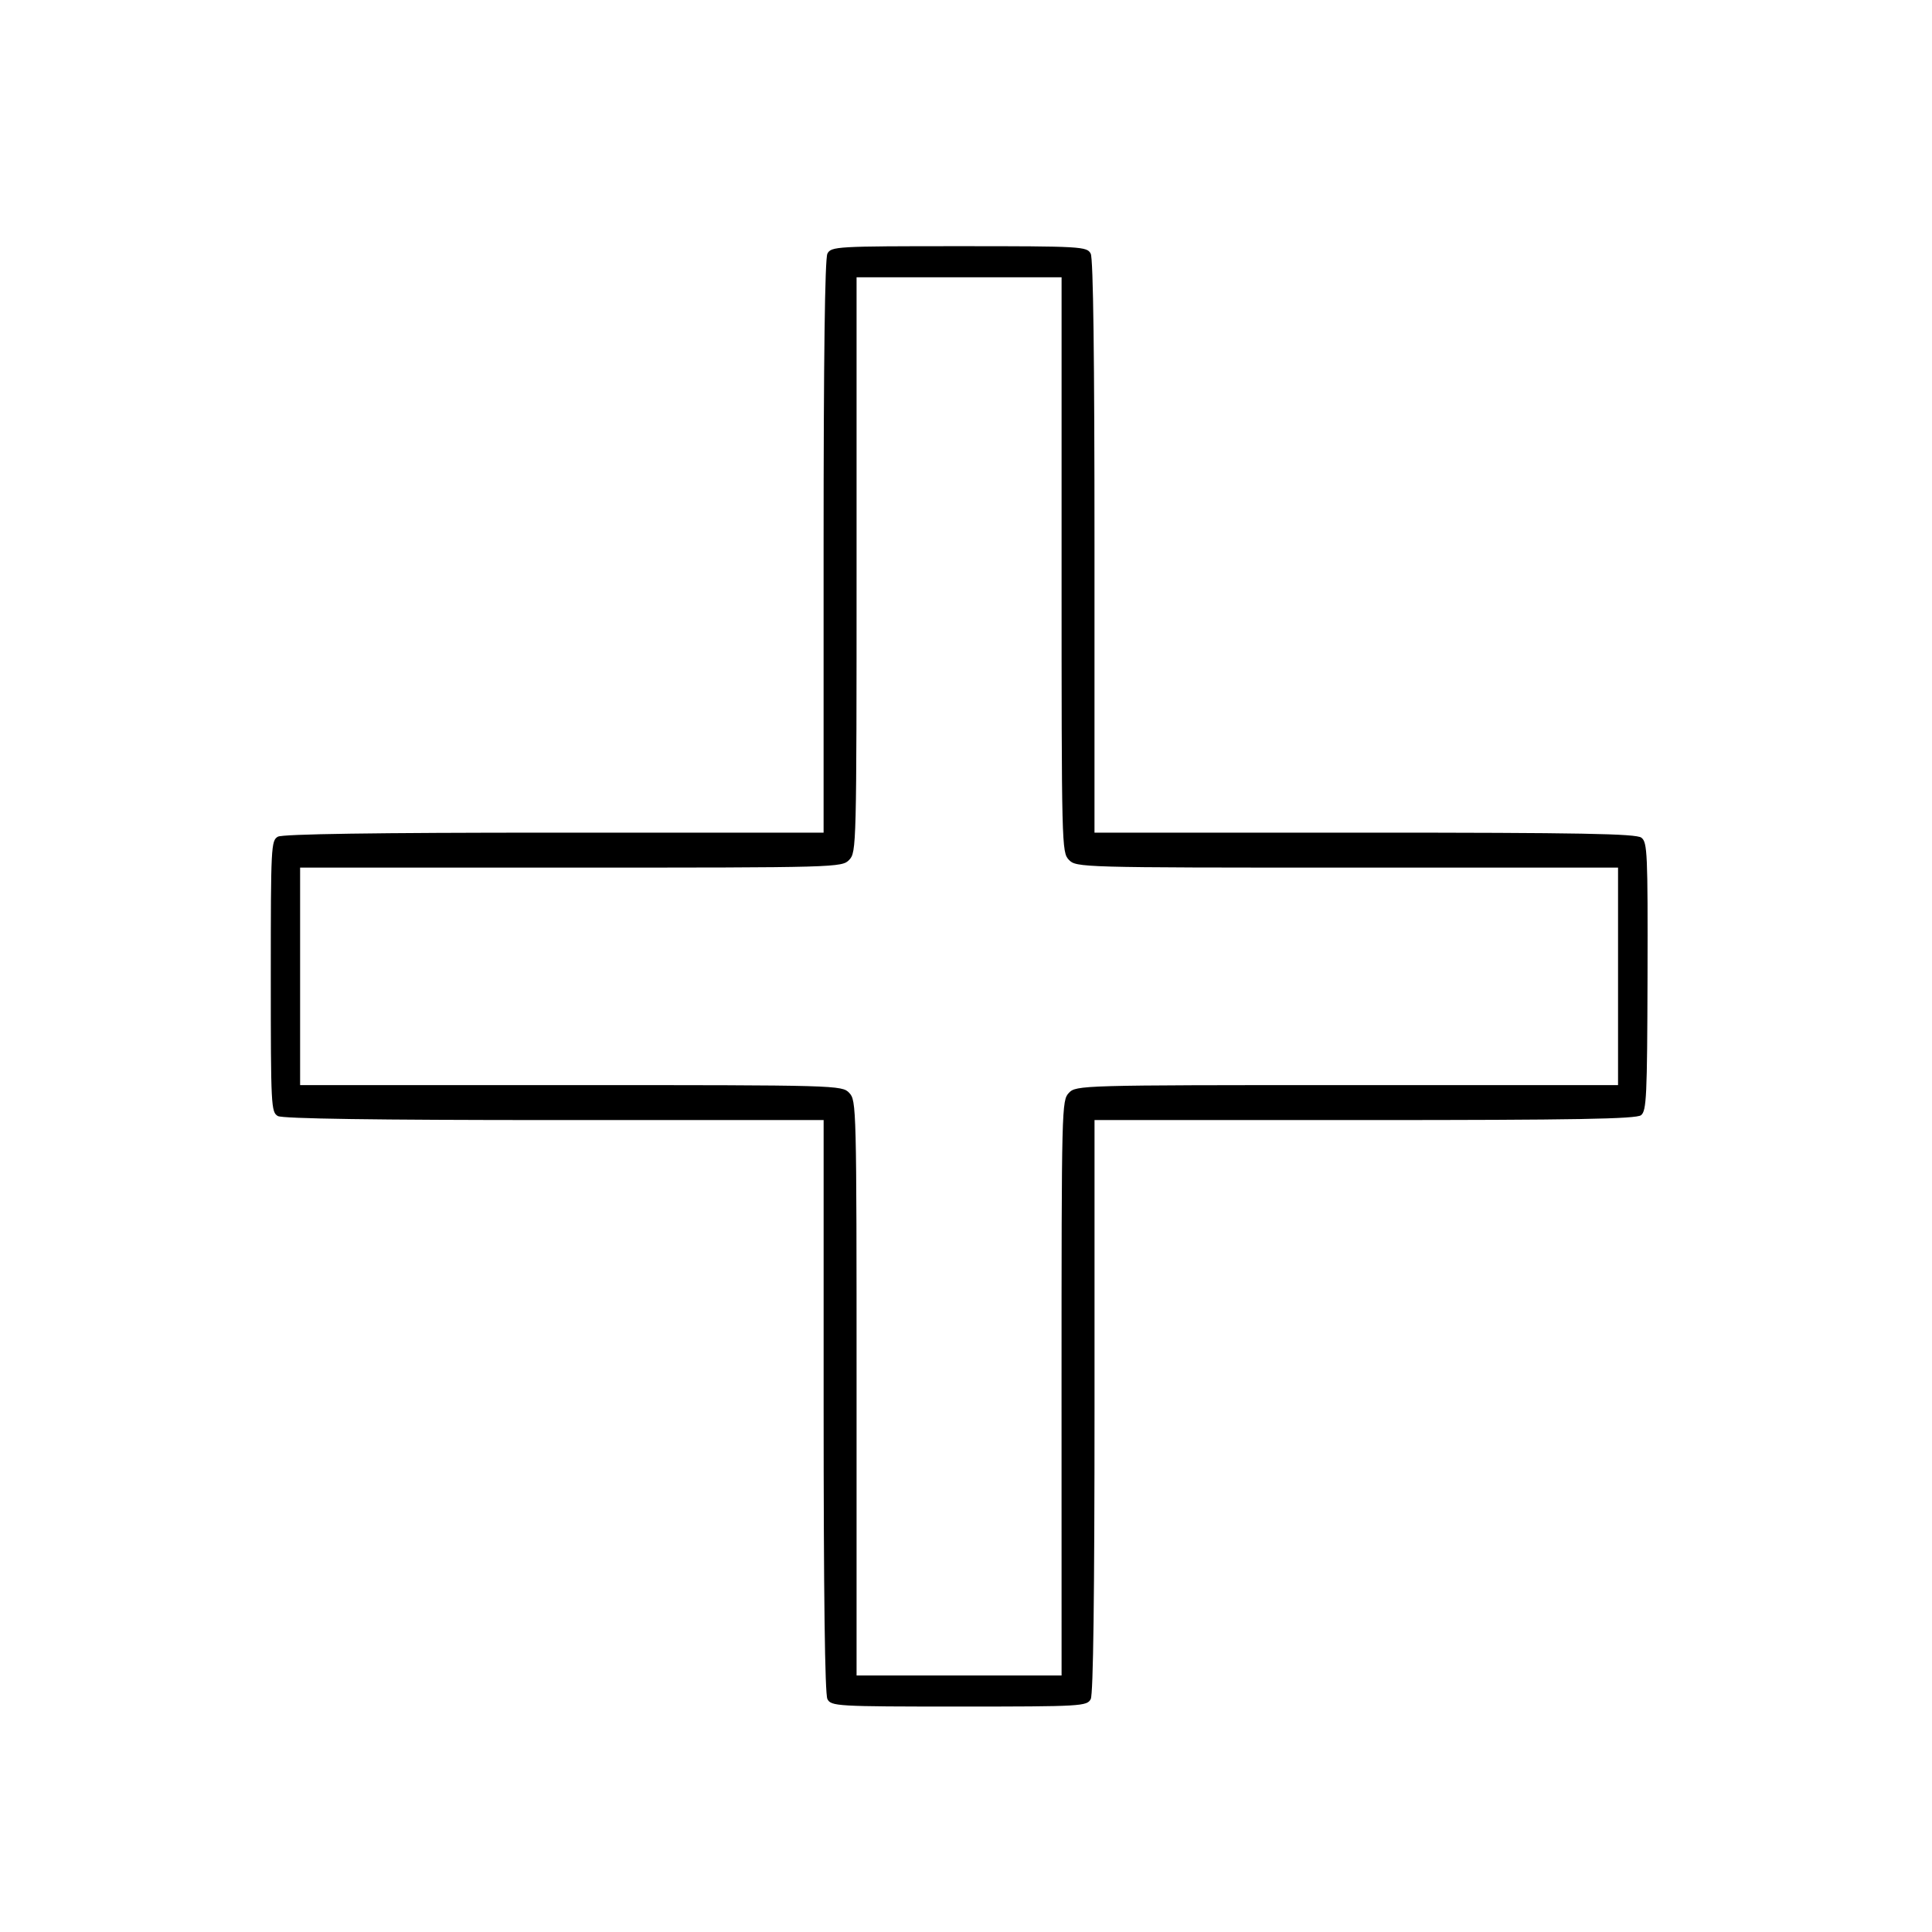
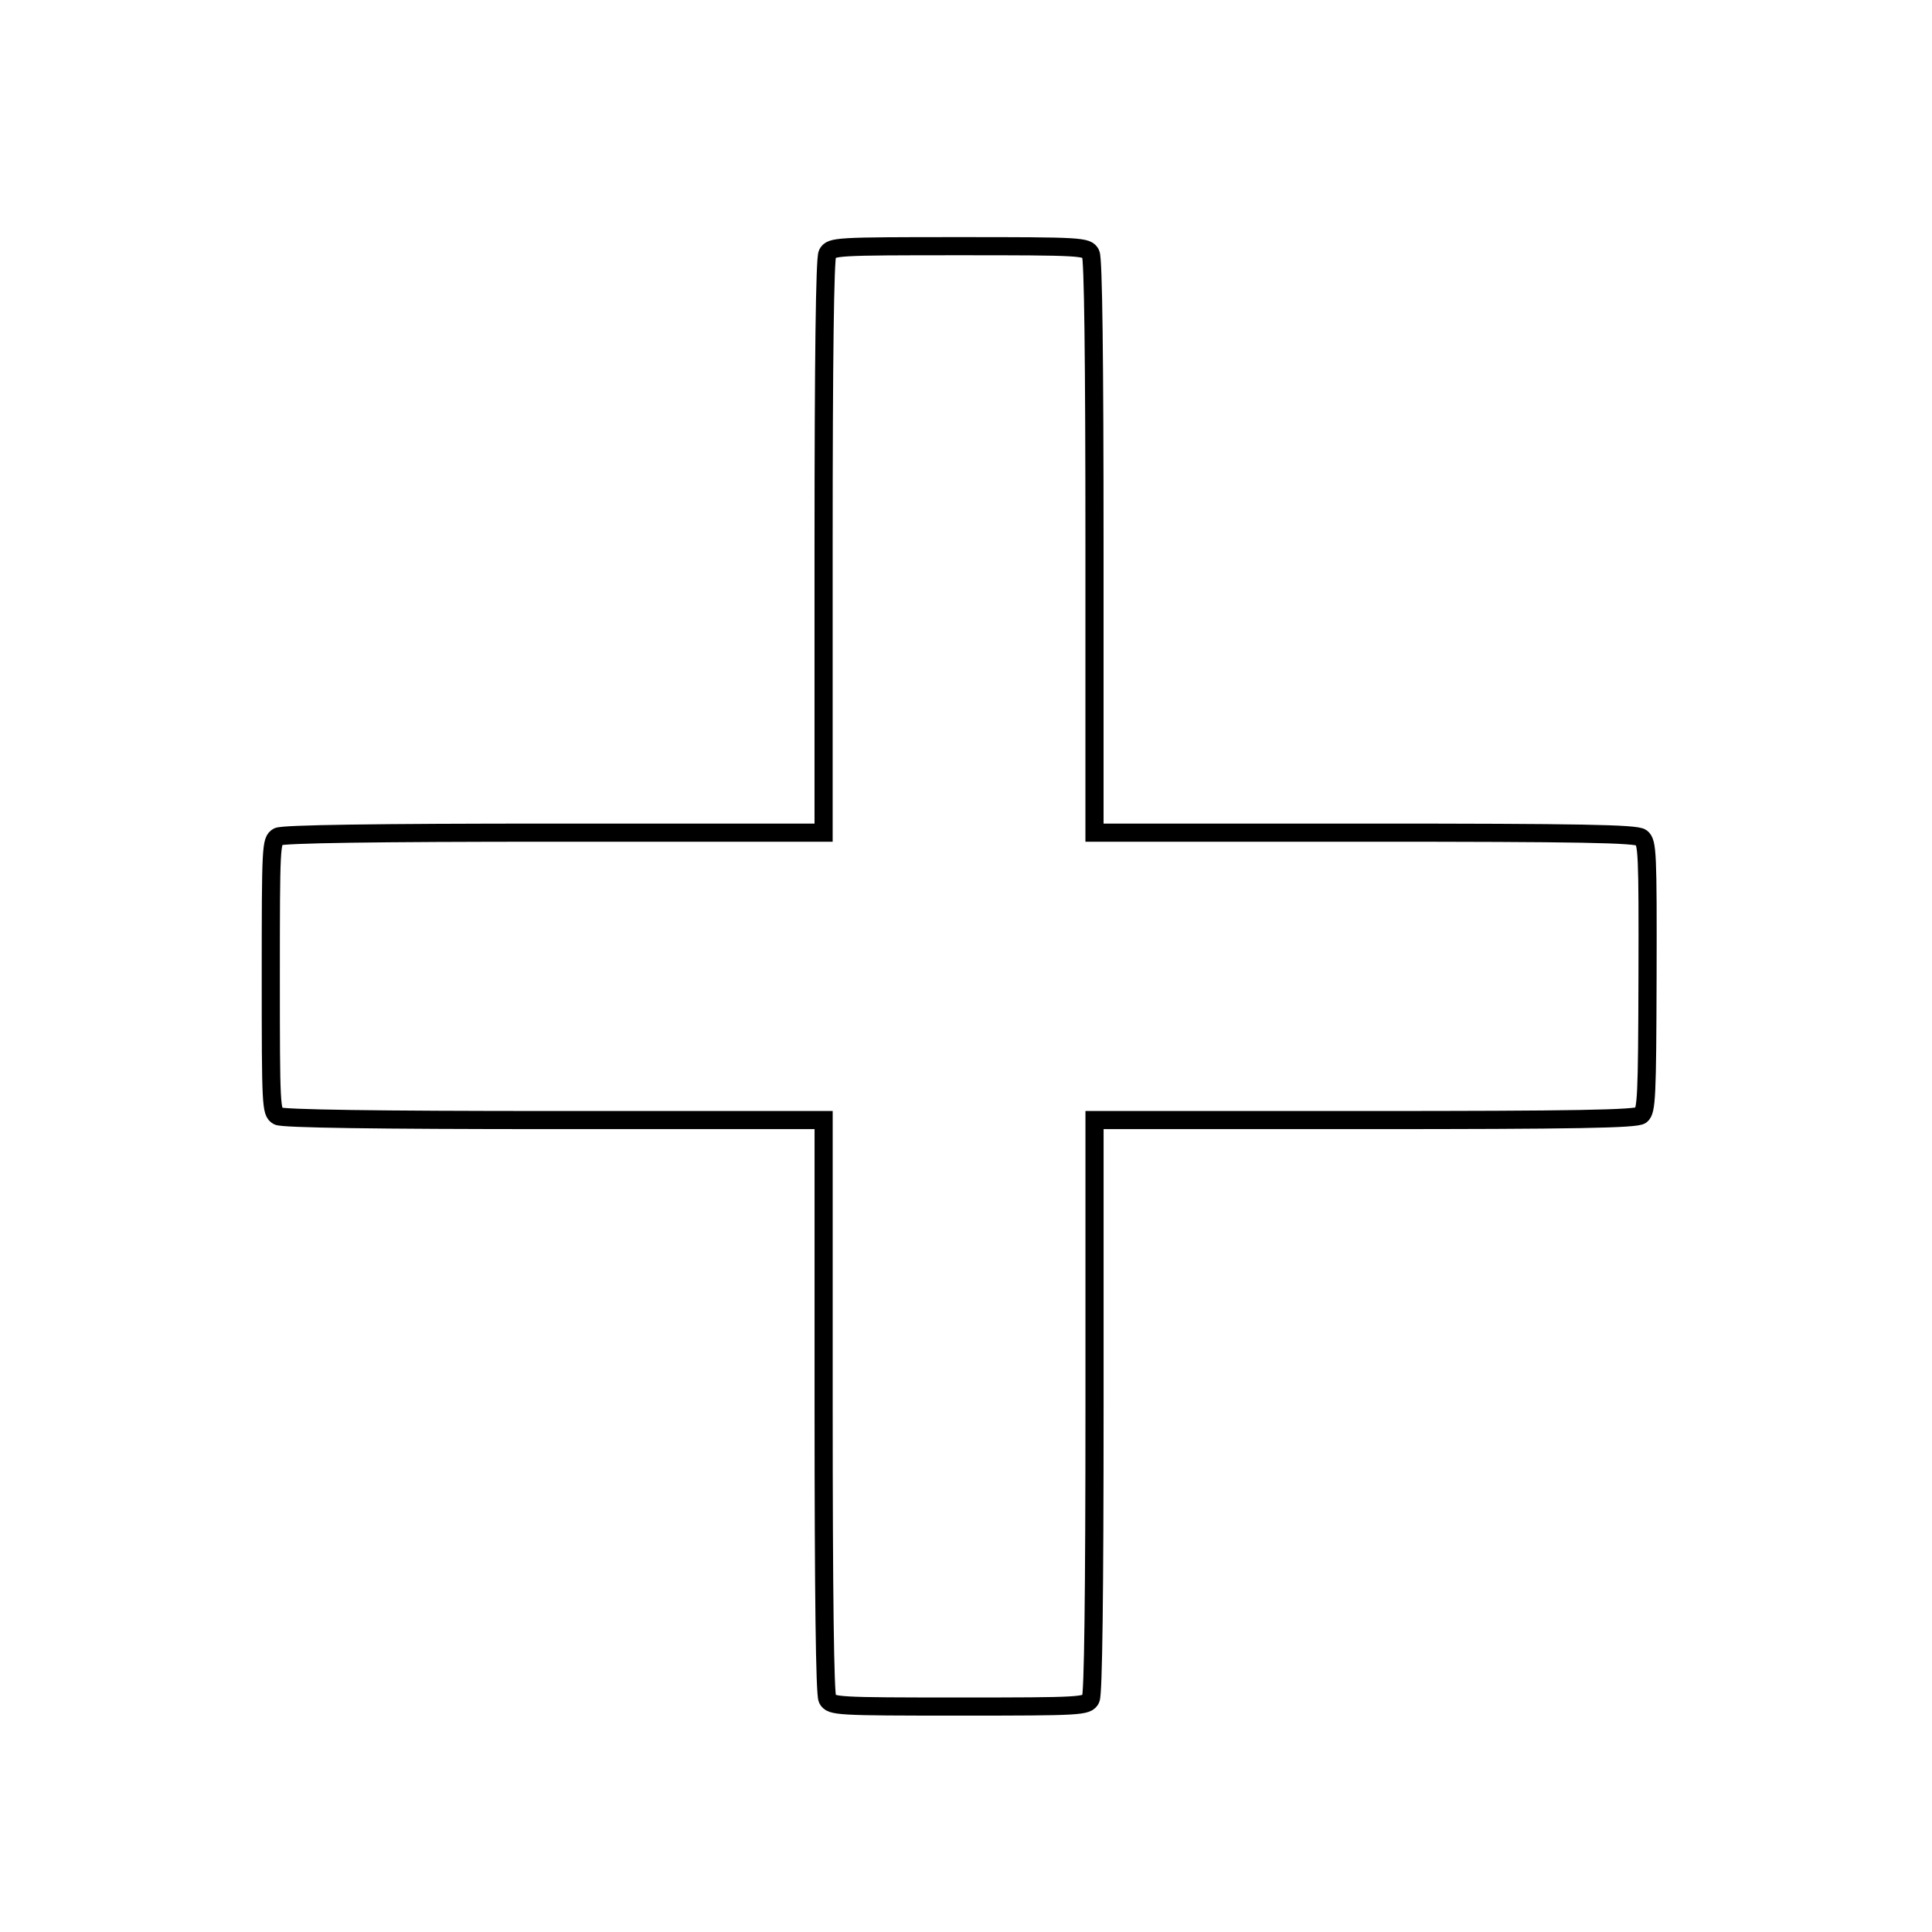
<svg xmlns="http://www.w3.org/2000/svg" width="213" height="213" viewBox="0 0 56.356 56.356">
-   <path d="M24.135 49.56c-.073-.145-.11-3.025-.11-8.554v-8.334h-7.857c-5.21 0-7.925-.04-8.062-.117-.198-.113-.207-.278-.207-4.075s.009-3.962.207-4.074c.137-.078 2.851-.118 8.062-.118h7.856v-8.334c0-5.528.038-8.408.111-8.554.106-.21.262-.219 3.84-.219 3.58 0 3.735.01 3.841.22.074.145.11 3.025.11 8.553v8.334h7.883c6.27 0 7.92.03 8.07.147.175.135.188.442.179 4.05-.01 3.507-.029 3.918-.189 4.045-.139.11-1.92.142-8.06.142h-7.882v8.335c0 5.528-.037 8.408-.11 8.553-.107.21-.263.22-3.841.22-3.579 0-3.735-.01-3.841-.22zm6.83-9.07c0-8.233.005-8.388.214-8.611.21-.222.356-.227 8.116-.227h7.903v-6.344h-7.903c-7.76 0-7.906-.004-8.116-.227-.21-.222-.213-.377-.213-8.61V8.088h-5.98v8.383c0 8.233-.004 8.388-.214 8.61-.21.223-.356.227-8.116.227H8.754v6.344h7.902c7.76 0 7.906.004 8.116.227.21.223.214.378.214 8.61v8.384h5.98z" />
+   <path d="M24.135 49.56c-.073-.145-.11-3.025-.11-8.554v-8.334h-7.857c-5.21 0-7.925-.04-8.062-.117-.198-.113-.207-.278-.207-4.075s.009-3.962.207-4.074c.137-.078 2.851-.118 8.062-.118h7.856v-8.334c0-5.528.038-8.408.111-8.554.106-.21.262-.219 3.84-.219 3.58 0 3.735.01 3.841.22.074.145.11 3.025.11 8.553v8.334h7.883c6.27 0 7.92.03 8.07.147.175.135.188.442.179 4.05-.01 3.507-.029 3.918-.189 4.045-.139.11-1.92.142-8.06.142h-7.882v8.335c0 5.528-.037 8.408-.11 8.553-.107.21-.263.22-3.841.22-3.579 0-3.735-.01-3.841-.22z" fill="none" stroke="#000" stroke-width=".529" />
</svg>
